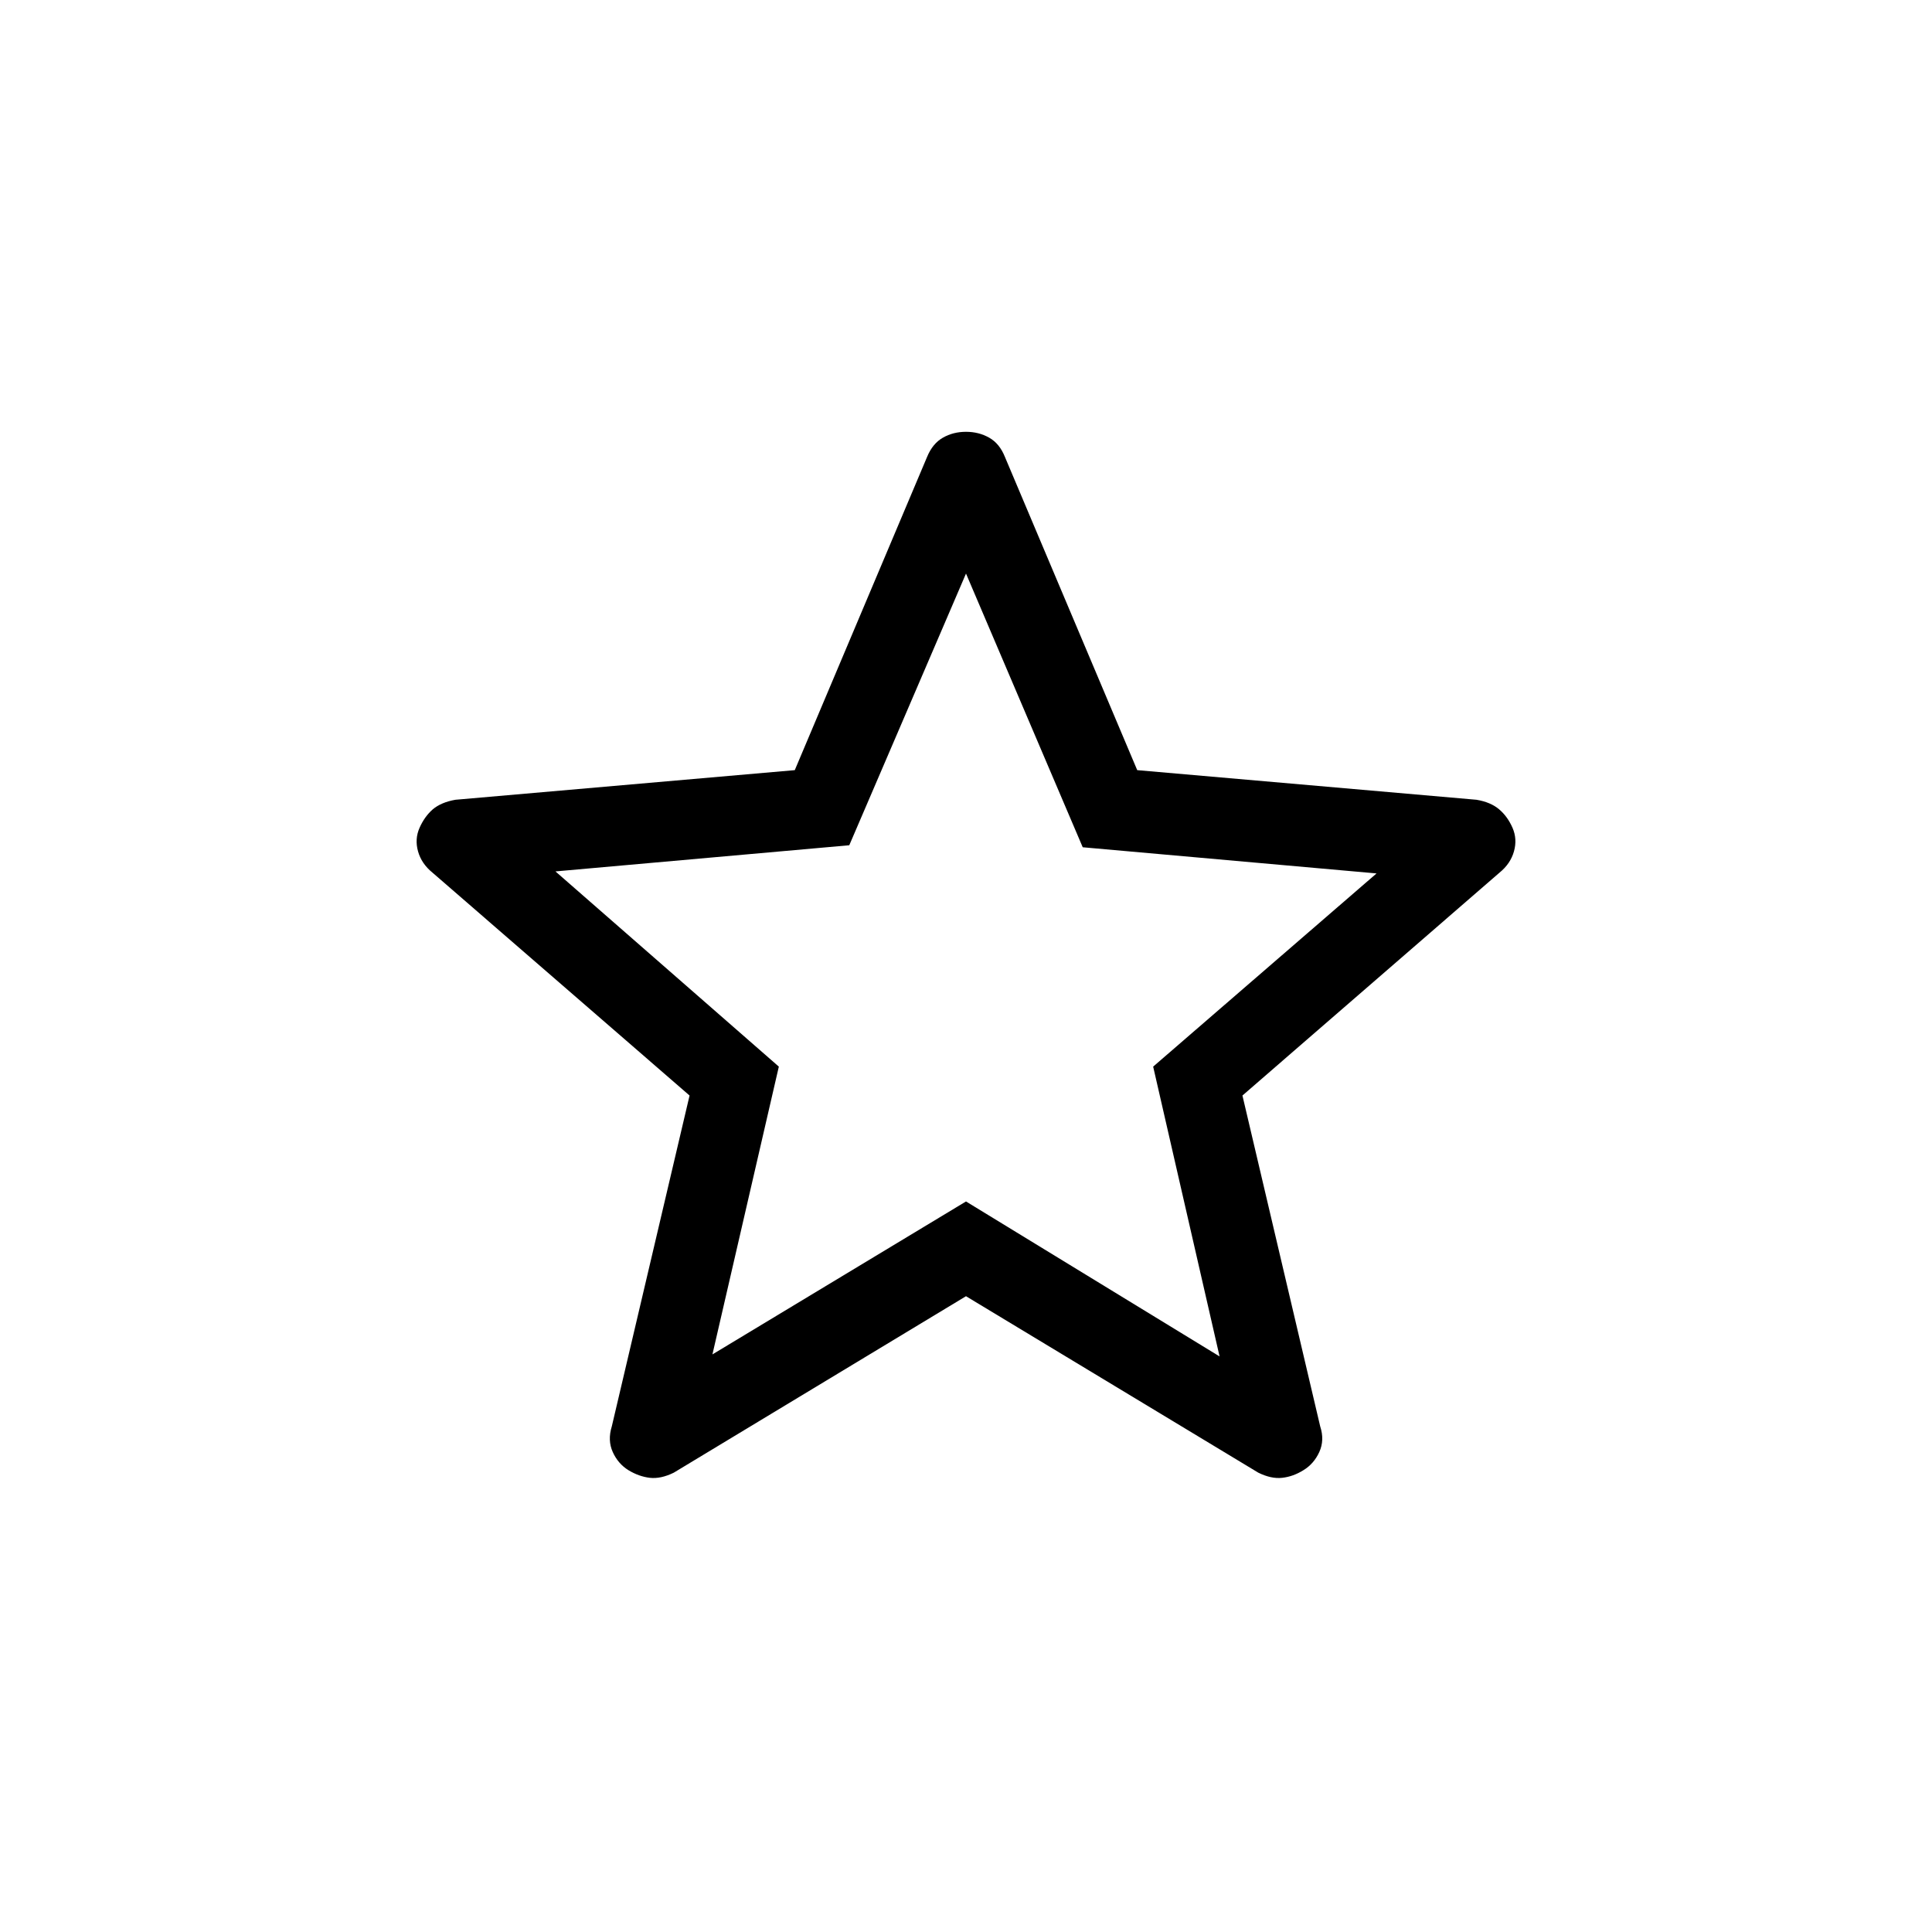
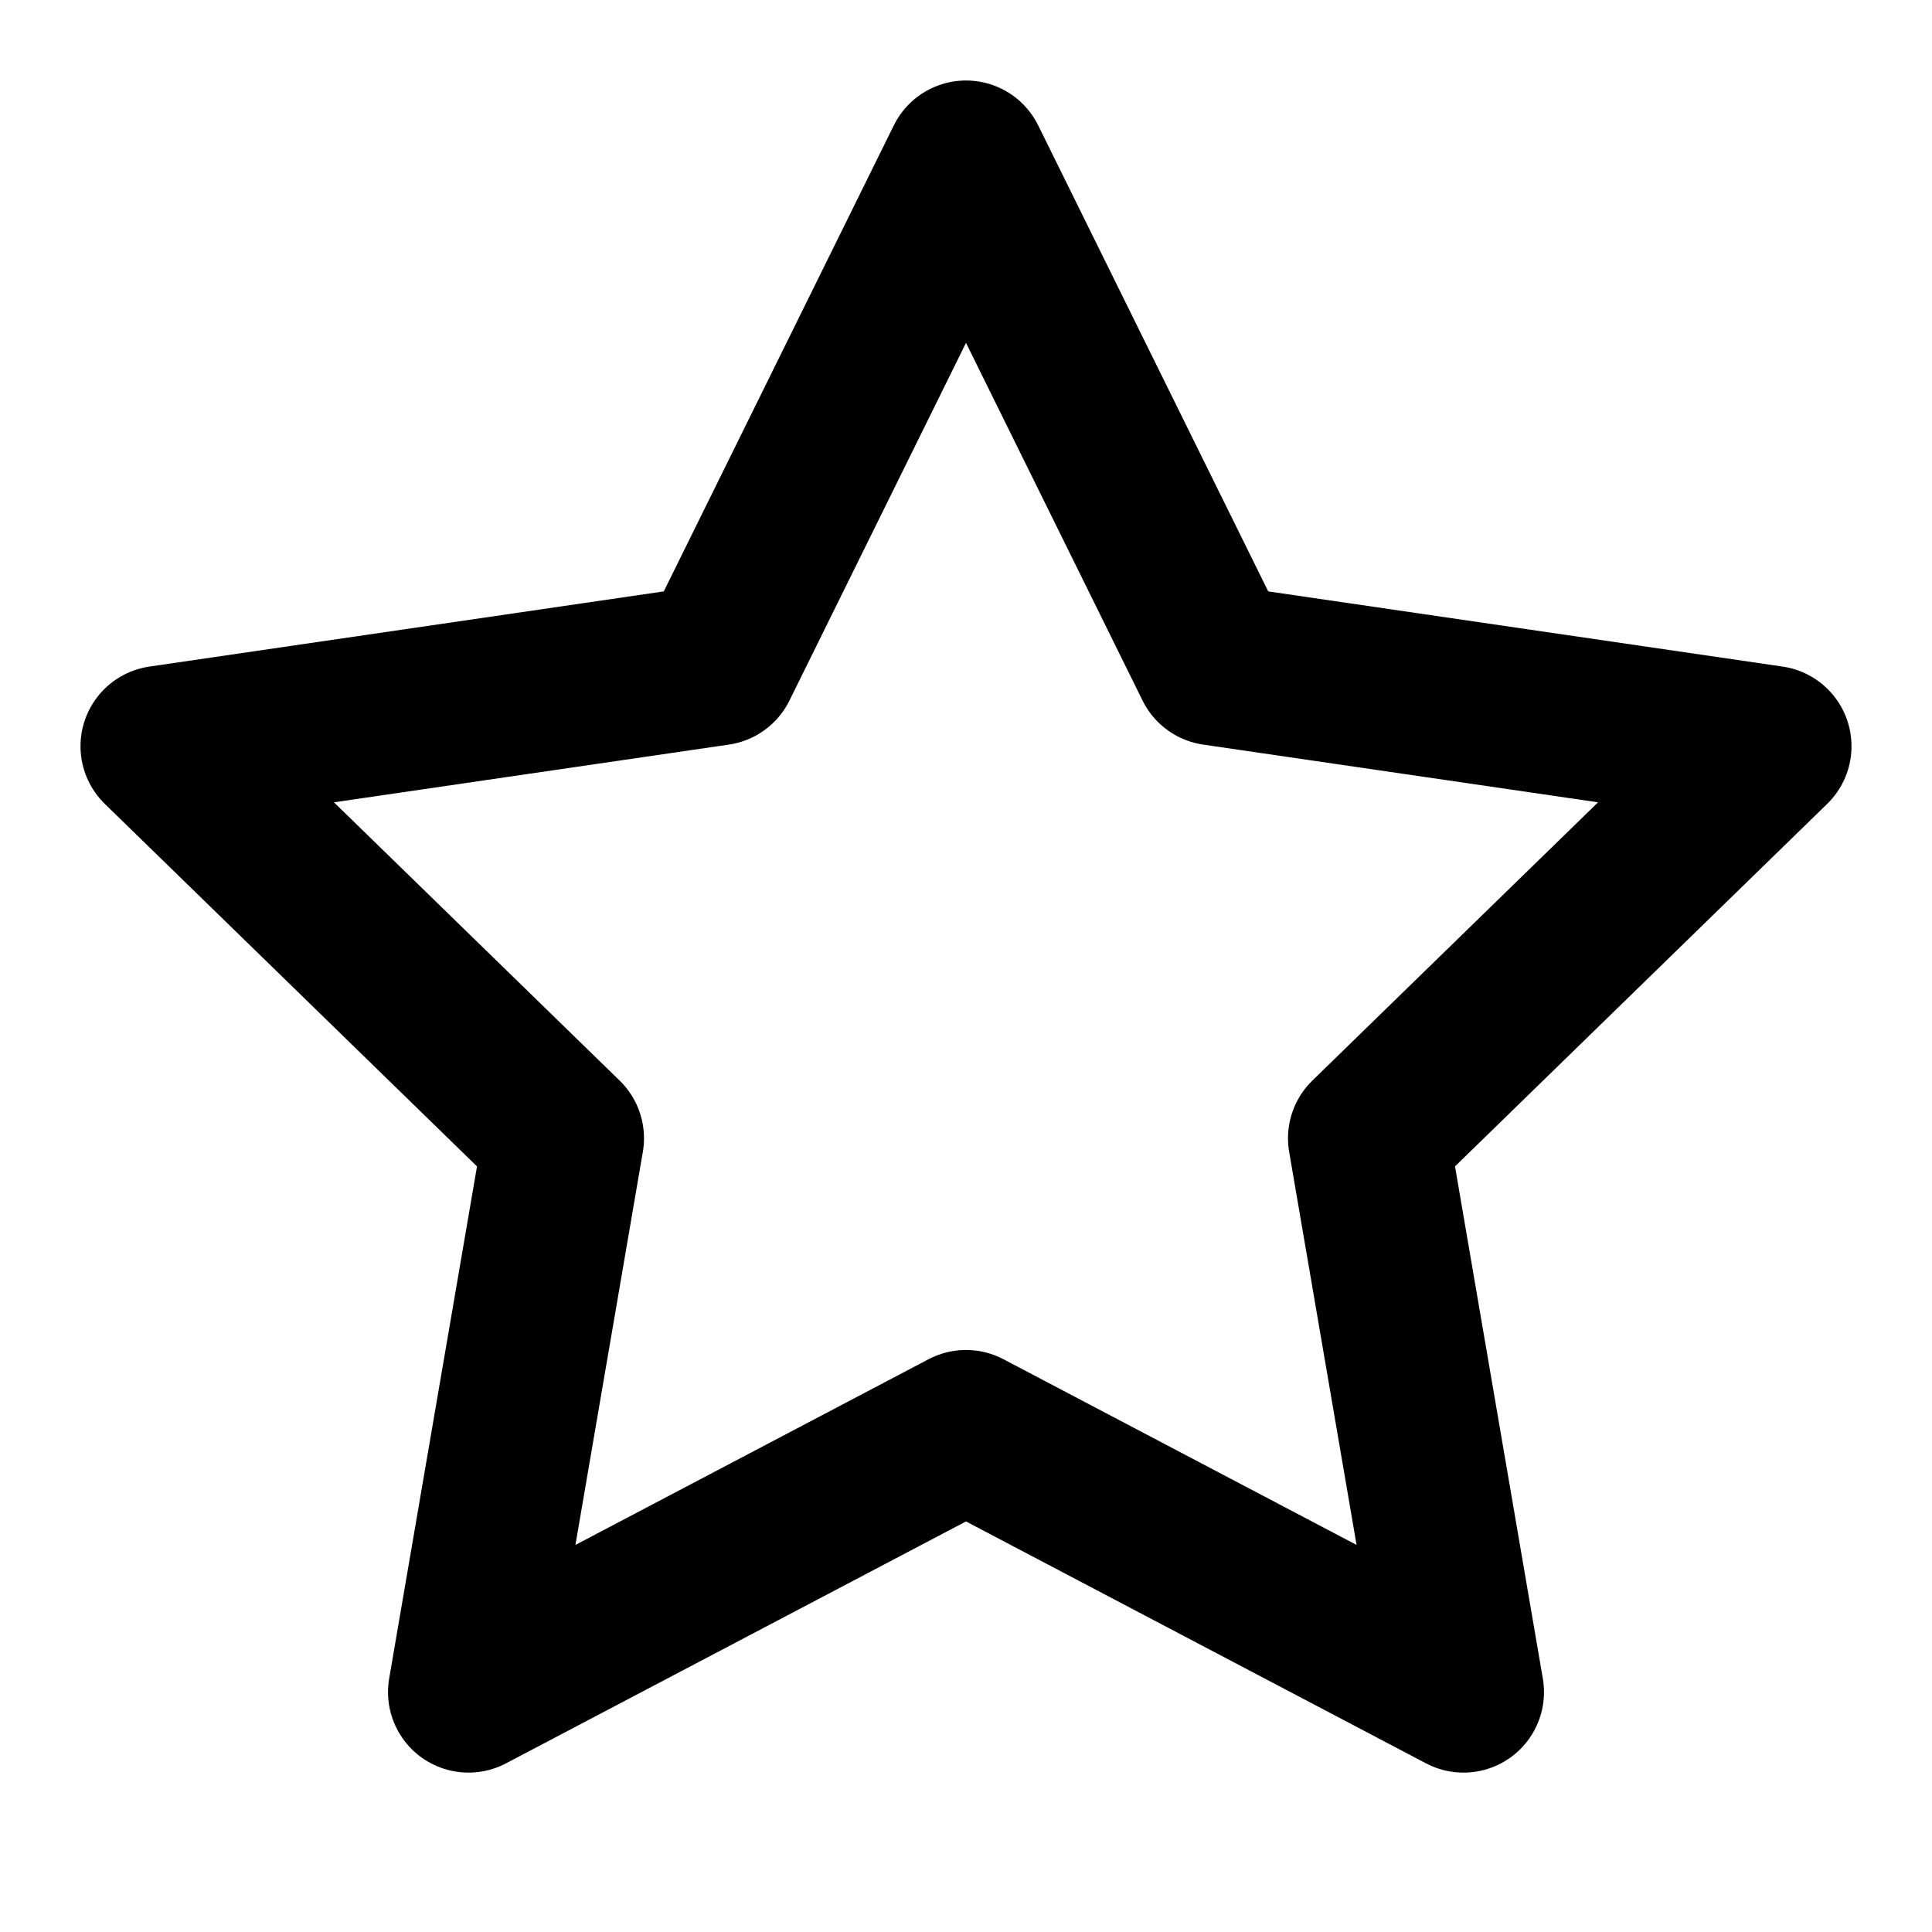
- <svg xmlns="http://www.w3.org/2000/svg" width="24" height="24" viewBox="0 0 24 24">
-   <path fill="currentColor" d="m8.85 16.825l3.15-1.9l3.15 1.925l-.825-3.6l2.775-2.4l-3.65-.325l-1.45-3.4l-1.45 3.375l-3.65.325l2.775 2.425zm3.15-.723l-3.63 2.192q-.16.079-.297.064q-.136-.016-.265-.094q-.13-.08-.196-.226t-.012-.319l.966-4.11l-3.195-2.77q-.135-.11-.178-.263t.019-.293t.165-.23q.104-.087.28-.118l4.216-.368l1.644-3.892q.068-.165.196-.238T12 5.364t.288.073t.195.238l1.644 3.892l4.215.368q.177.03.281.119q.104.088.166.229q.061.14.018.293t-.178.263l-3.195 2.77l.966 4.11q.056.171-.011.318t-.197.226q-.128.08-.265.095q-.136.015-.296-.064zm0-3.852" />
+ <svg xmlns="http://www.w3.org/2000/svg" width="24" height="24" viewBox="0 0 24 24" fill="none" stroke="currentColor" stroke-width="2" stroke-linecap="round" stroke-linejoin="round" class="feather feather-star">
+   <polygon points="12 2 15.09 8.26 22 9.27 17 14.14 18.18 21.02 12 17.77 5.82 21.02 7 14.14 2 9.27 8.91 8.26 12 2" />
</svg>
